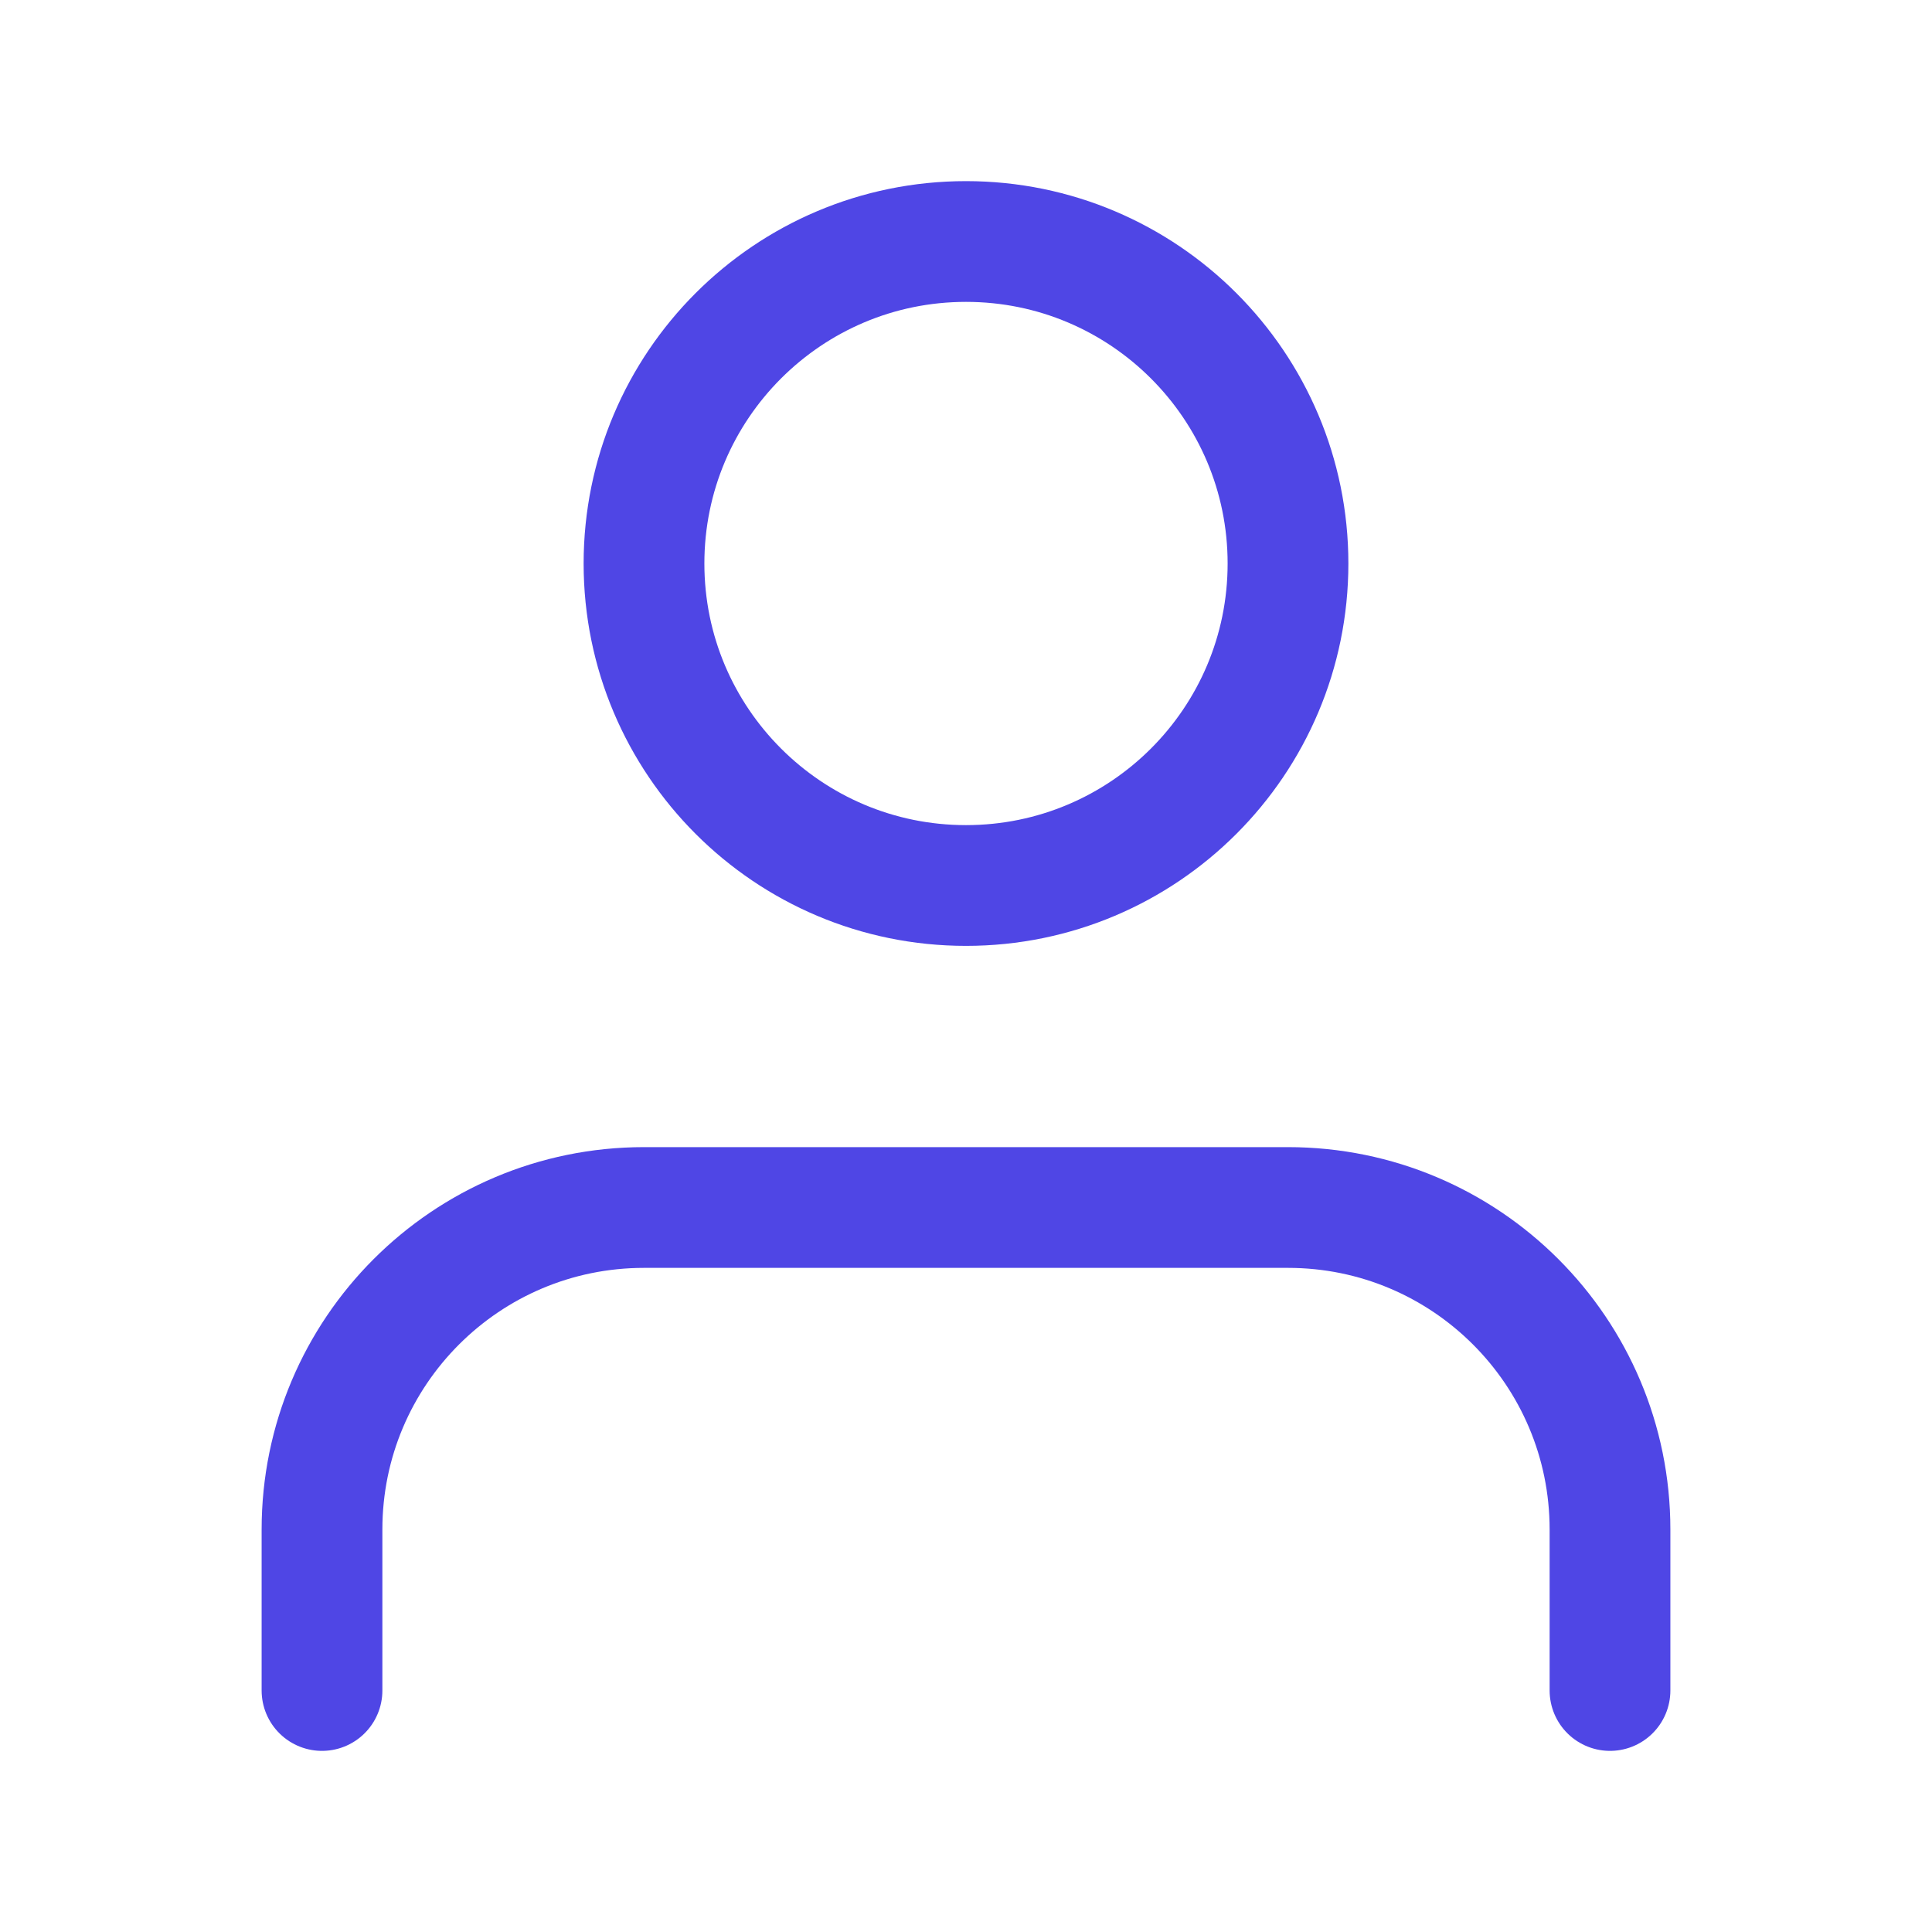
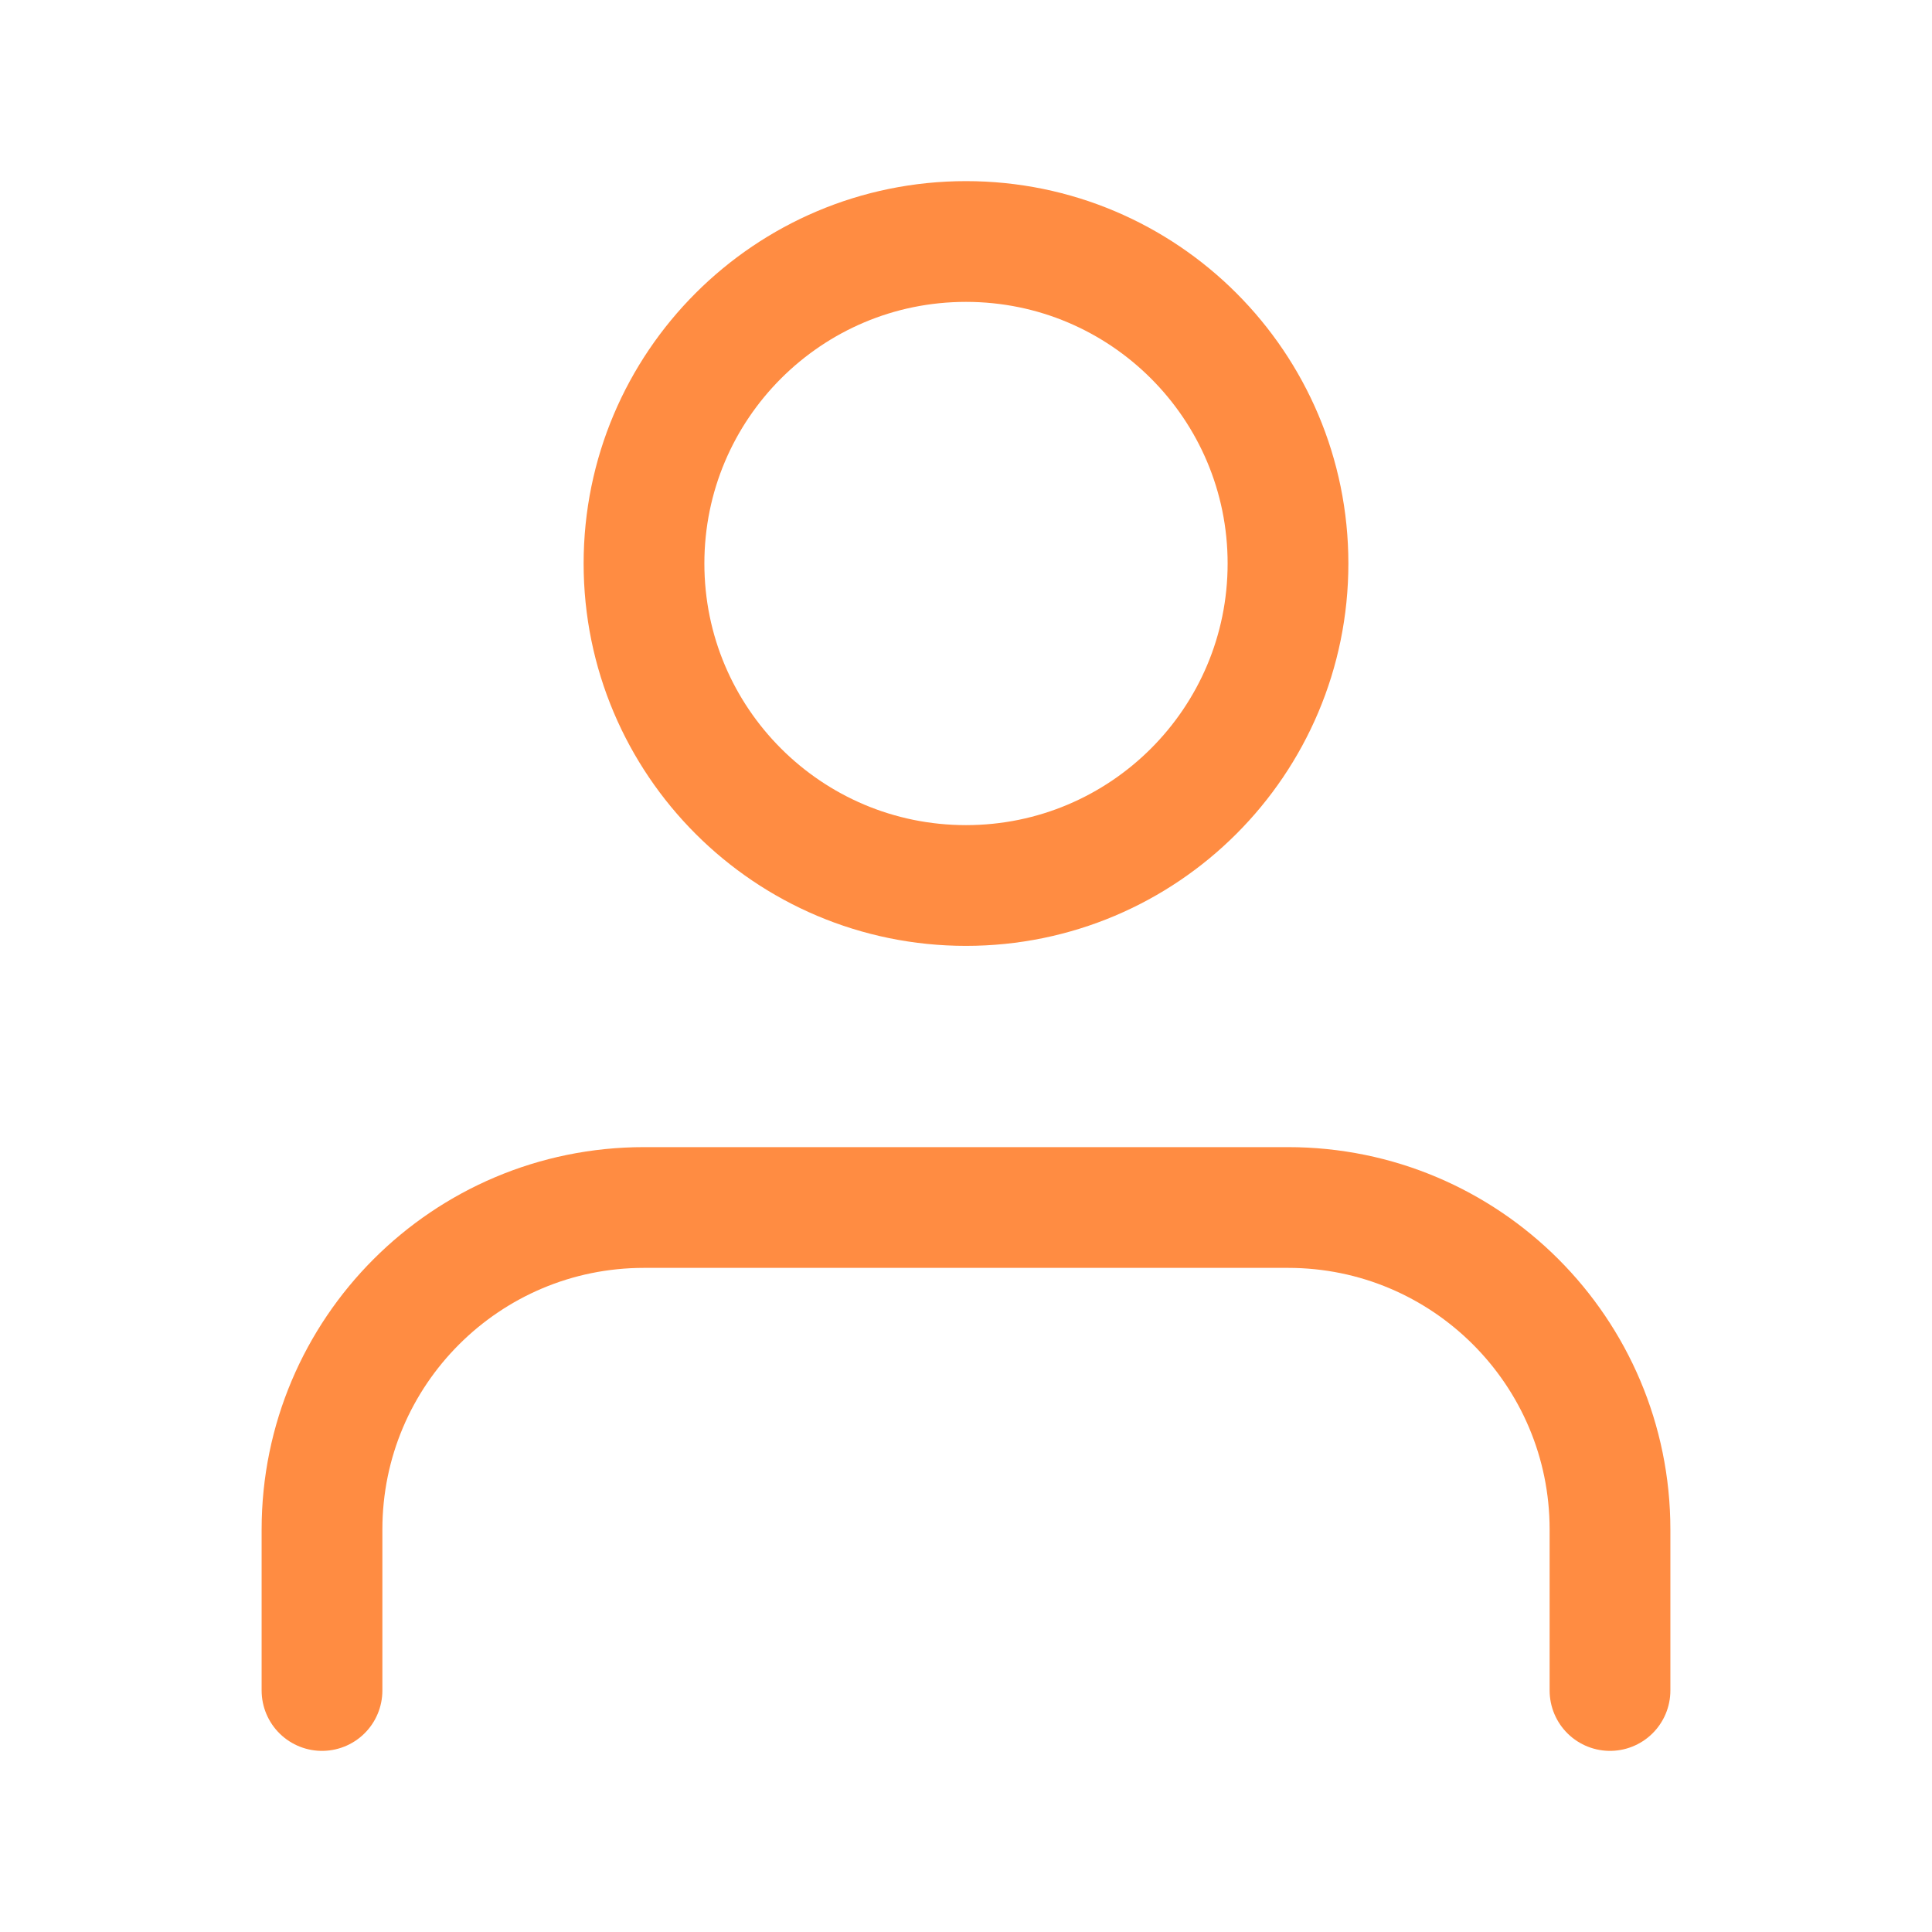
- <svg xmlns="http://www.w3.org/2000/svg" viewBox="0 0 24 24" fill="none" stroke="#4F46E5" stroke-width="1.5" stroke-linecap="round" stroke-linejoin="round">
+ <svg xmlns="http://www.w3.org/2000/svg" viewBox="0 0 24 24" fill="none" stroke="#FF8C42" stroke-width="1.5" stroke-linecap="round" stroke-linejoin="round">
  <path d="M20 21v-2a4 4 0 00-4-4H8a4 4 0 00-4 4v2" />
  <circle cx="12" cy="7" r="4" />
</svg>
